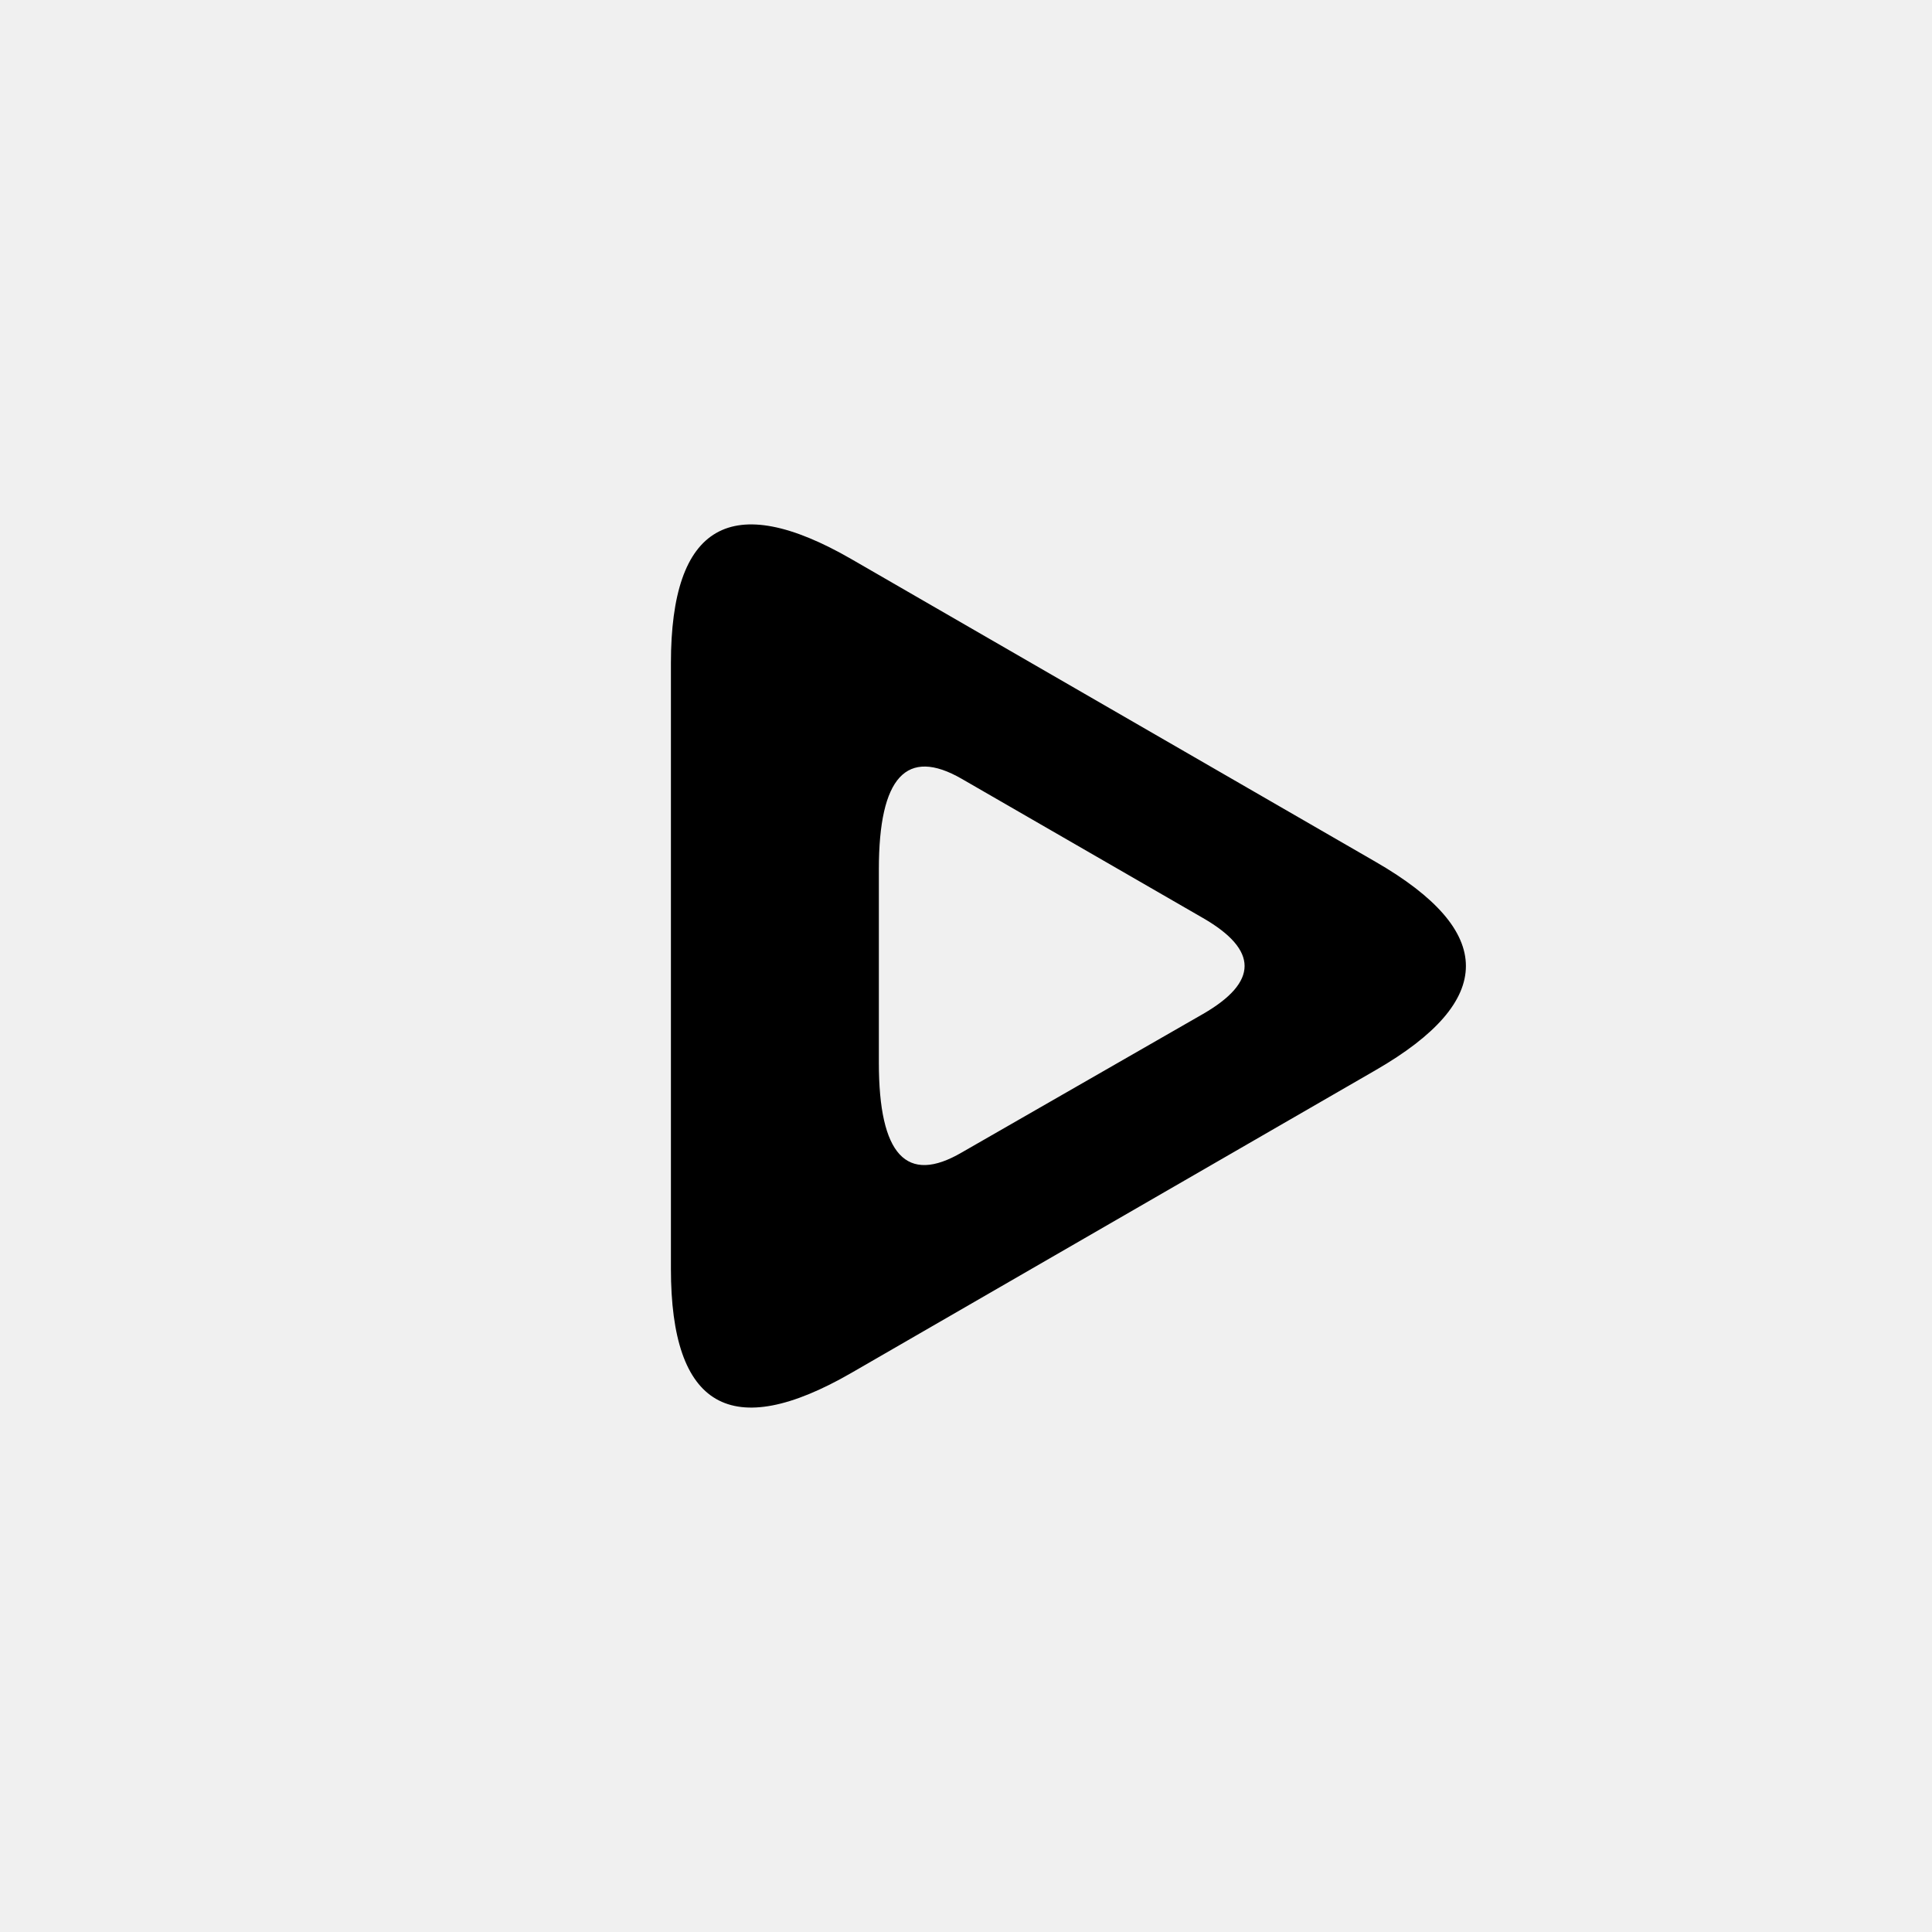
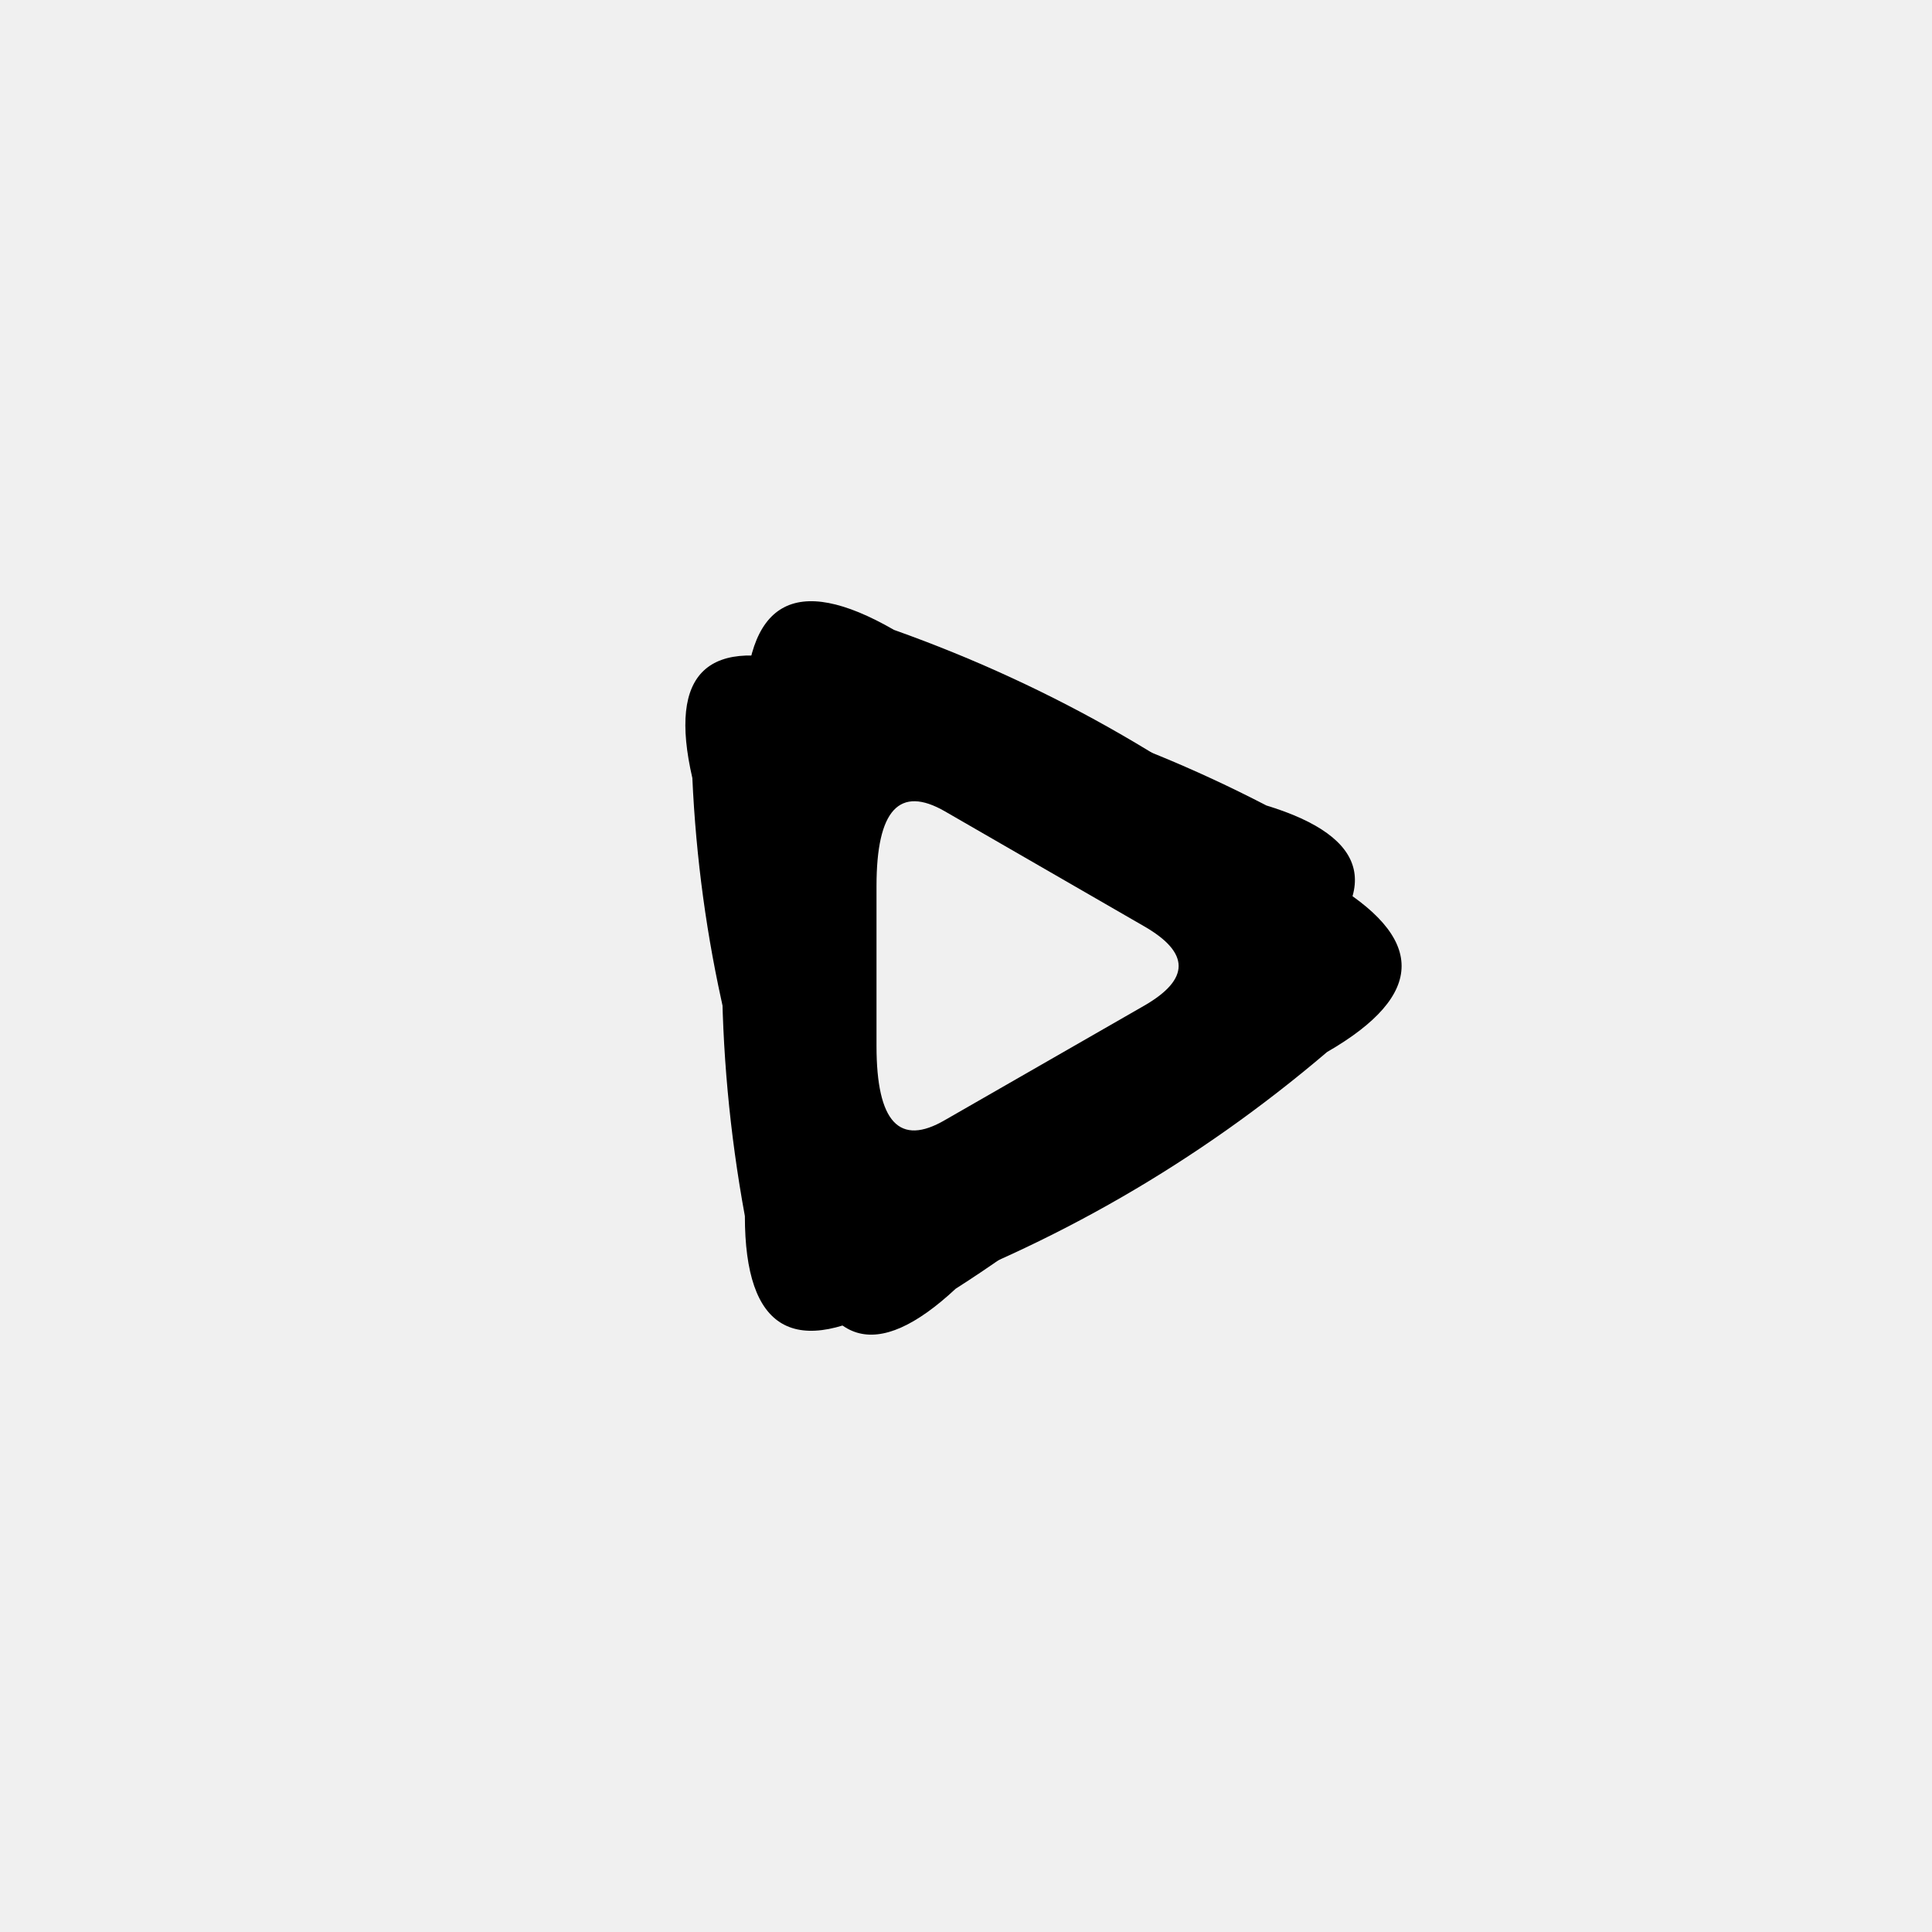
<svg xmlns="http://www.w3.org/2000/svg" viewBox="0 0 512 512" width="512" height="512">
-   <path fill="#000000" fill-rule="evenodd" transform="translate(256 256) scale(0.92) translate(-256 -256)" d="M 223.0 138.8 L 374.0 226.0 Q 426 256 374.0 286.0            L 223.0 373.2 Q 171 403.2 171 343.2            L 171 168.8 Q 171 108.8 223.0 138.8 Z            M 254.8 202.1 L 324.3 242.2 Q 348.2 256 324.3 269.8            L 254.8 309.7 Q 230.9 323.7 230.9 283.9            L 230.9 228.1 Q 230.9 188.3 254.8 202.1 Z" />
+   <defs>
+     <path id="lobe" d="M 223.0 138.8              Q 306.5 168.5 374.0 226.0              Q 426 256 374.0 286.0              Q 306.5 343.5 223.0 373.2              Q 171 403.2 171 343.2              Q 155 256 171 168.8              Q 171 108.8 223.0 138.8 Z" />
+     <mask id="punchHole">
+       <rect x="0" y="0" width="512" height="512" fill="#FFFFFF" />
+       <path fill="#000000" d="M 240.8 202.1 L 310.3 242.2 Q 334.2 256 310.3 269.8                L 240.8 309.7 Q 216.9 323.7 216.9 283.9                L 216.9 228.1 Q 216.9 188.3 240.8 202.1 Z" />
+     </mask>
+   </defs>
+   <g transform="translate(6 0) translate(256 256) scale(0.76) translate(-256 -256)">
+     <g mask="url(#punchHole)" fill="#000000">
+       <use href="#lobe" />
+       <use href="#lobe" transform="translate(-6 -3) rotate(-13 256 256) translate(256 256) scale(0.95) translate(-256 -256)" />
+     </g>
+   </g>
</svg>
